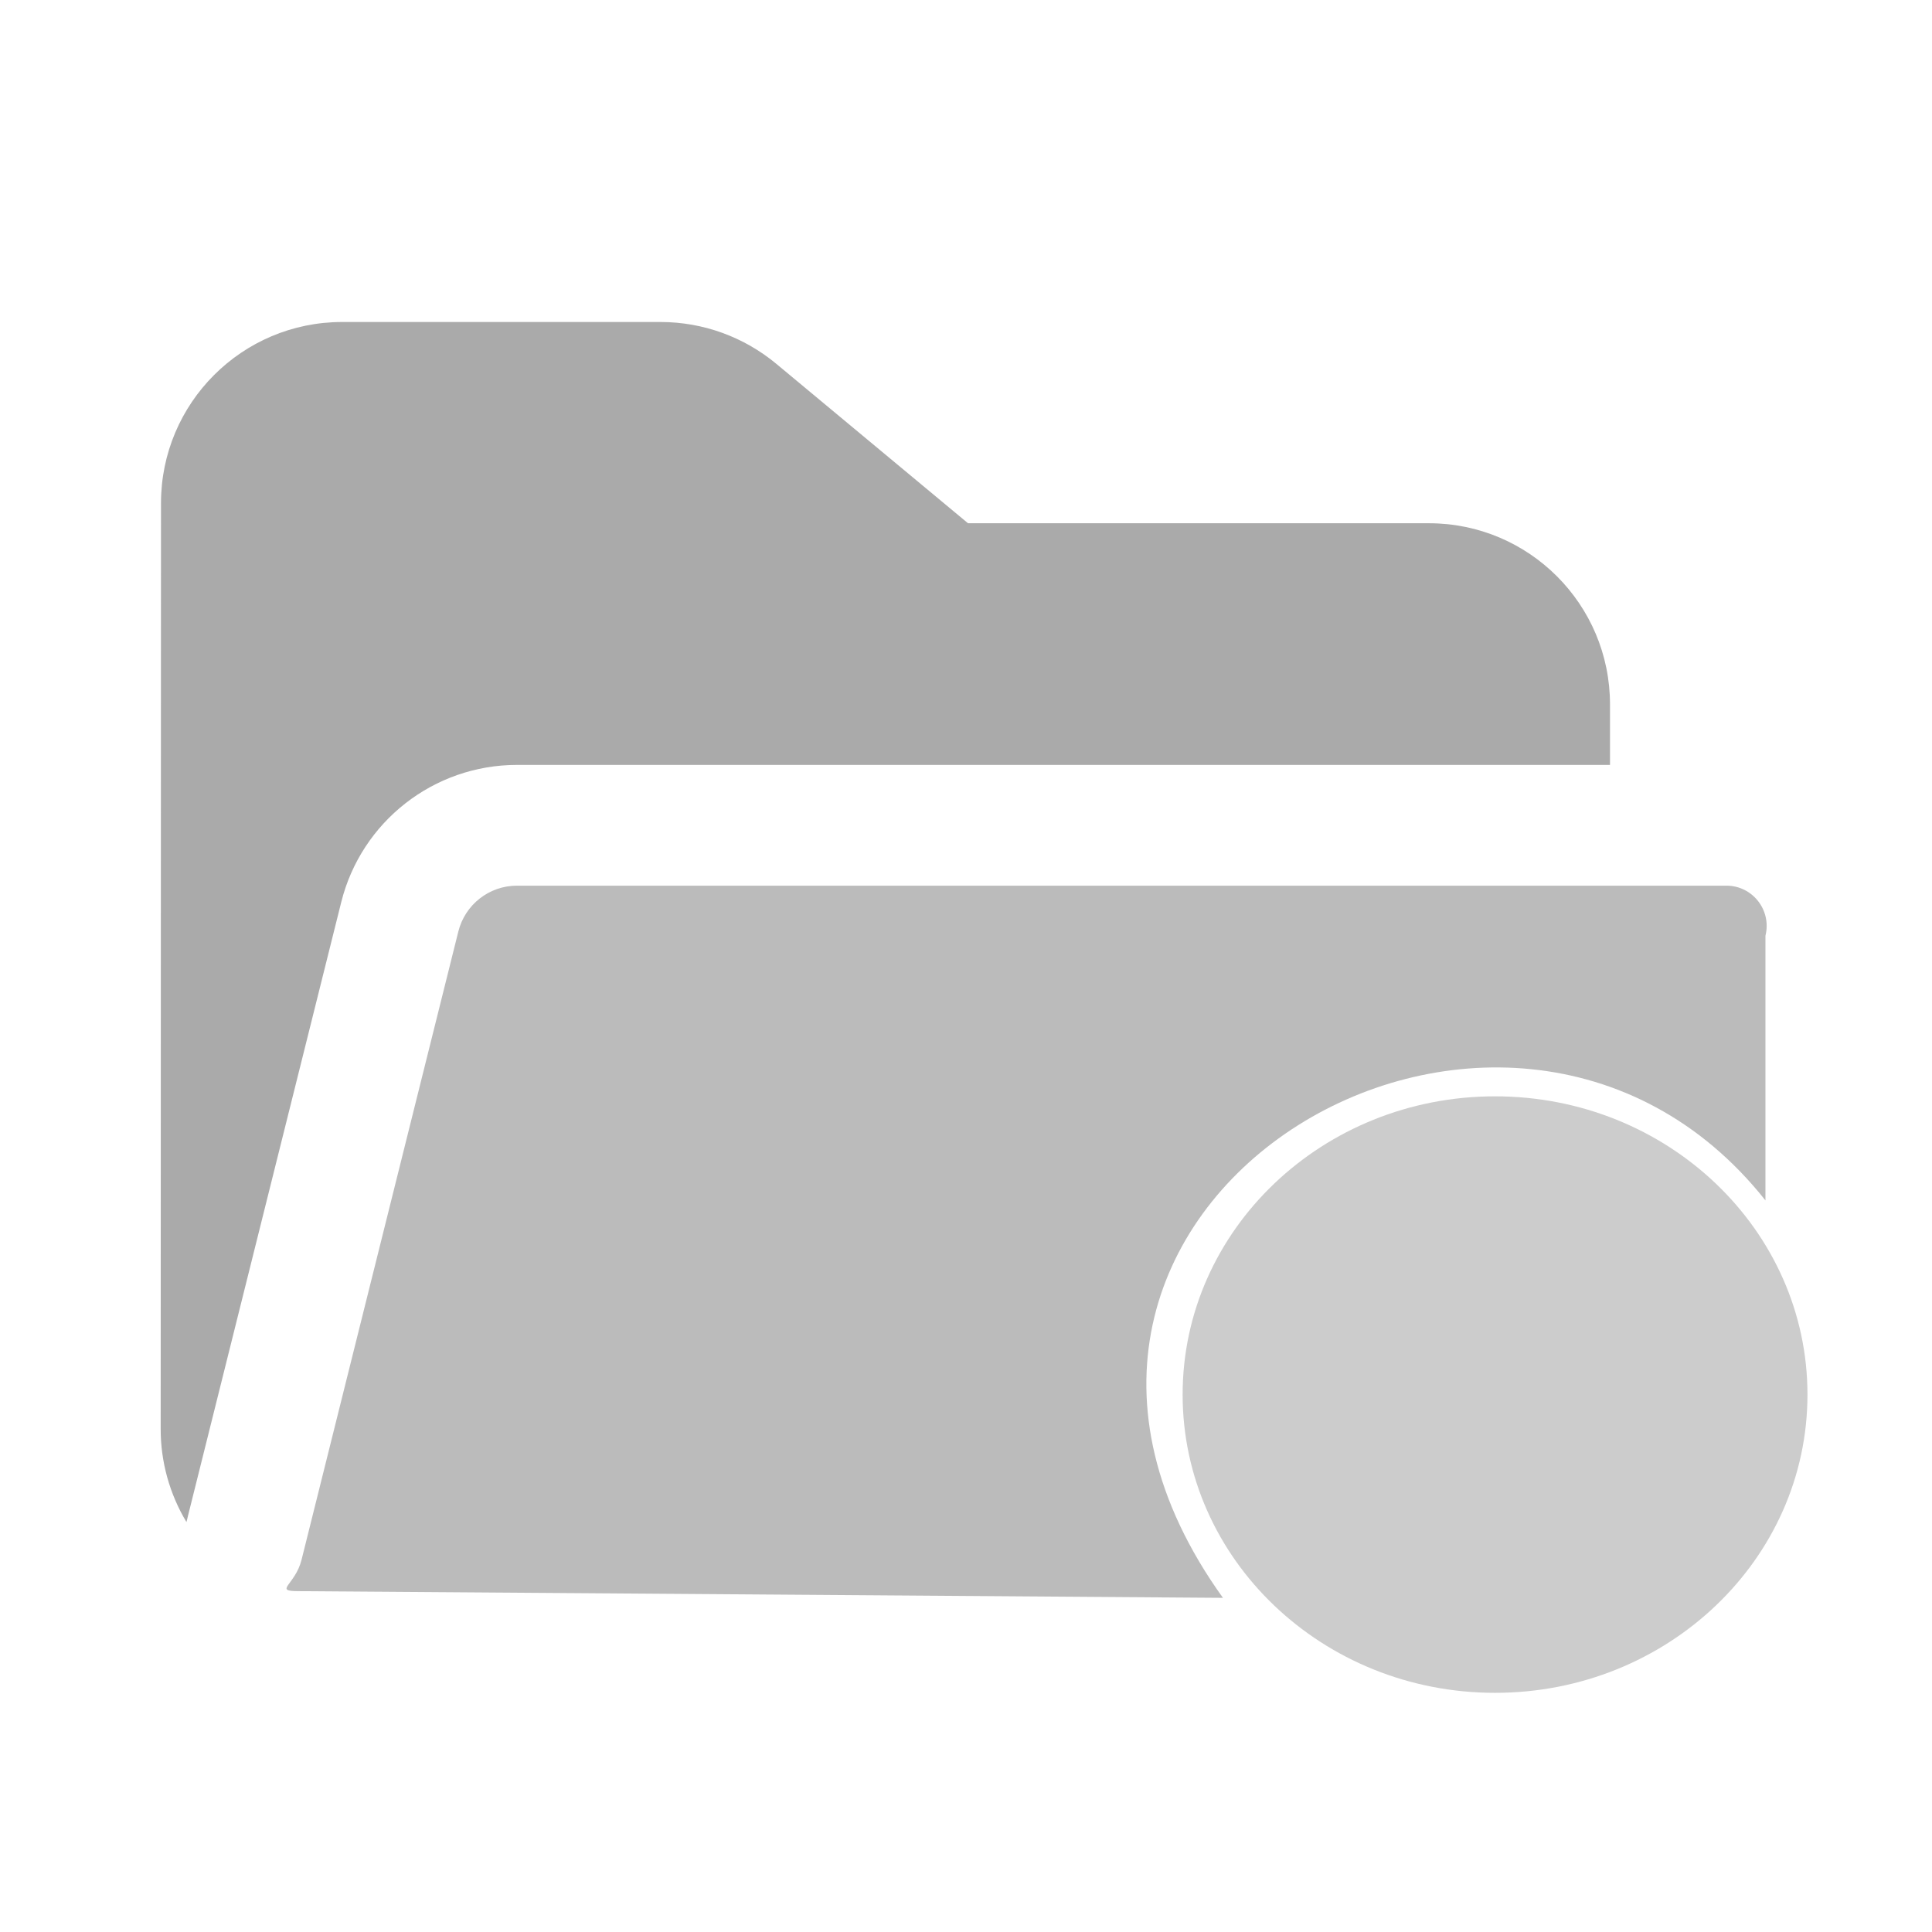
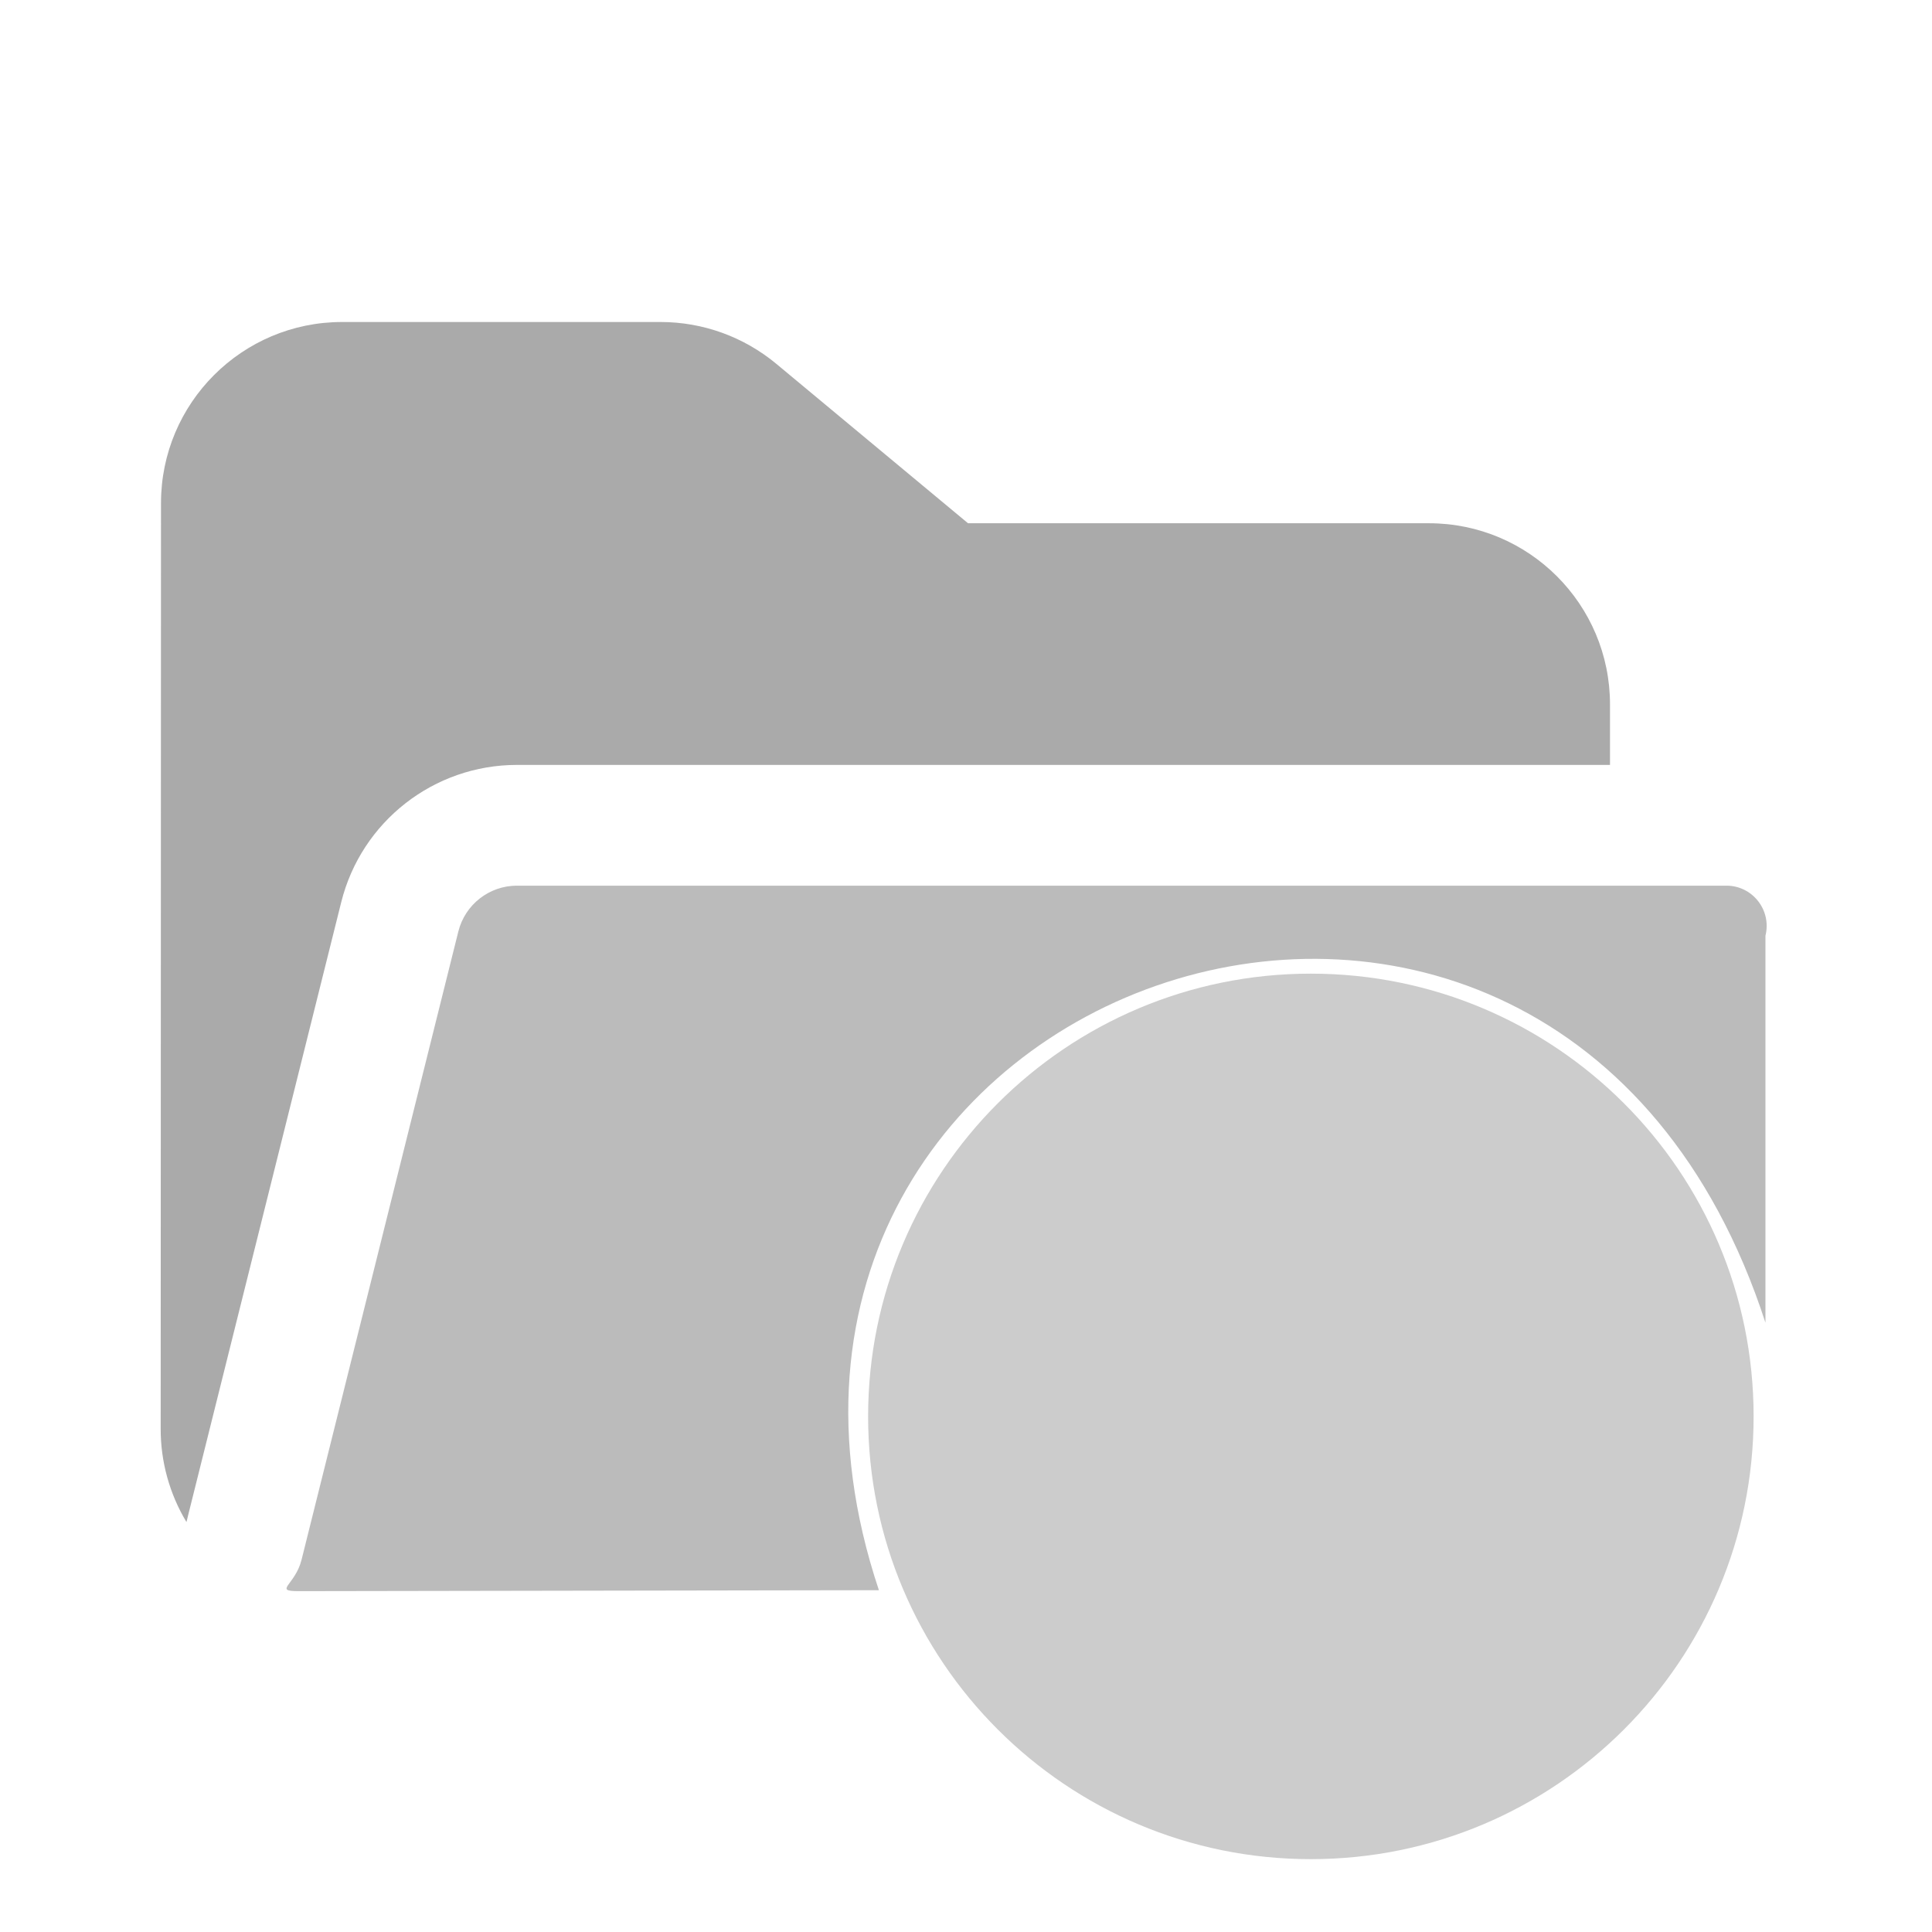
- <svg xmlns="http://www.w3.org/2000/svg" width="16" height="16" fill="none" viewBox="0 0 24 24" version="1.1">
+ <svg xmlns="http://www.w3.org/2000/svg" width="16" height="16" fill="none" viewBox="0 0 24 24">
  <path d="M2 6.25A2.25 2.25 0 0 1 4.25 4h3.956a2.25 2.25 0 0 1 1.438.52l2.381 1.98h5.725A2.25 2.25 0 0 1 20 8.75v.752H6.422a2.25 2.25 0 0 0-2.183 1.705l-1.923 7.7c.043-.171 0 .005 0 0a2.24 2.24 0 0 1-.32-1.158L2 6.25Z" fill="#AAA" />
-   <path d="m 3.745,19.379 c -0.079,0.315 -0.356,0.387 -0.031,0.387 l 11.478,0.083 C 11.701,14.993 18.702,10.839 21.931,14.912 L 21.931,11.624 c 0.079,-0.316 -0.159,-0.622 -0.485,-0.622 H 6.422 C 6.078,11.002 5.778,11.236 5.694,11.57 l -1.949,7.81 z" fill="#BBB" />
-   <path d="m 22.453,17.324 c 0,2.046 -1.738,3.705 -3.881,3.705 -2.143,0 -3.881,-1.659 -3.881,-3.705 0,-2.046 1.738,-3.705 3.881,-3.705 2.143,0 3.881,1.659 3.881,3.705 z" fill="#CCC" />
+   <path d="m 3.745,19.379 c -0.079,0.315 -0.356,0.387 -0.031,0.387 l 7.204,-0.012 C 8.376,12.143 19.304,8.338 21.931,16.431 L 21.931,11.624 c 0.079,-0.316 -0.159,-0.622 -0.485,-0.622 H 6.422 C 6.078,11.002 5.778,11.236 5.694,11.57 l -1.949,7.81 z" fill="#BBB" />
+   <path d="m 21.784,8.095 c -8,-5.333 -4,-2.667 0,0 z m 0,9.5 c 0,3.038 -2.462,5.5 -5.5,5.5 -3.038,0 -5.5,-2.462 -5.5,-5.5 0,-3.038 2.462,-5.5 5.5,-5.5 3.038,0 5.5,2.462 5.5,5.5 z" fill="#CCC" />
</svg>
